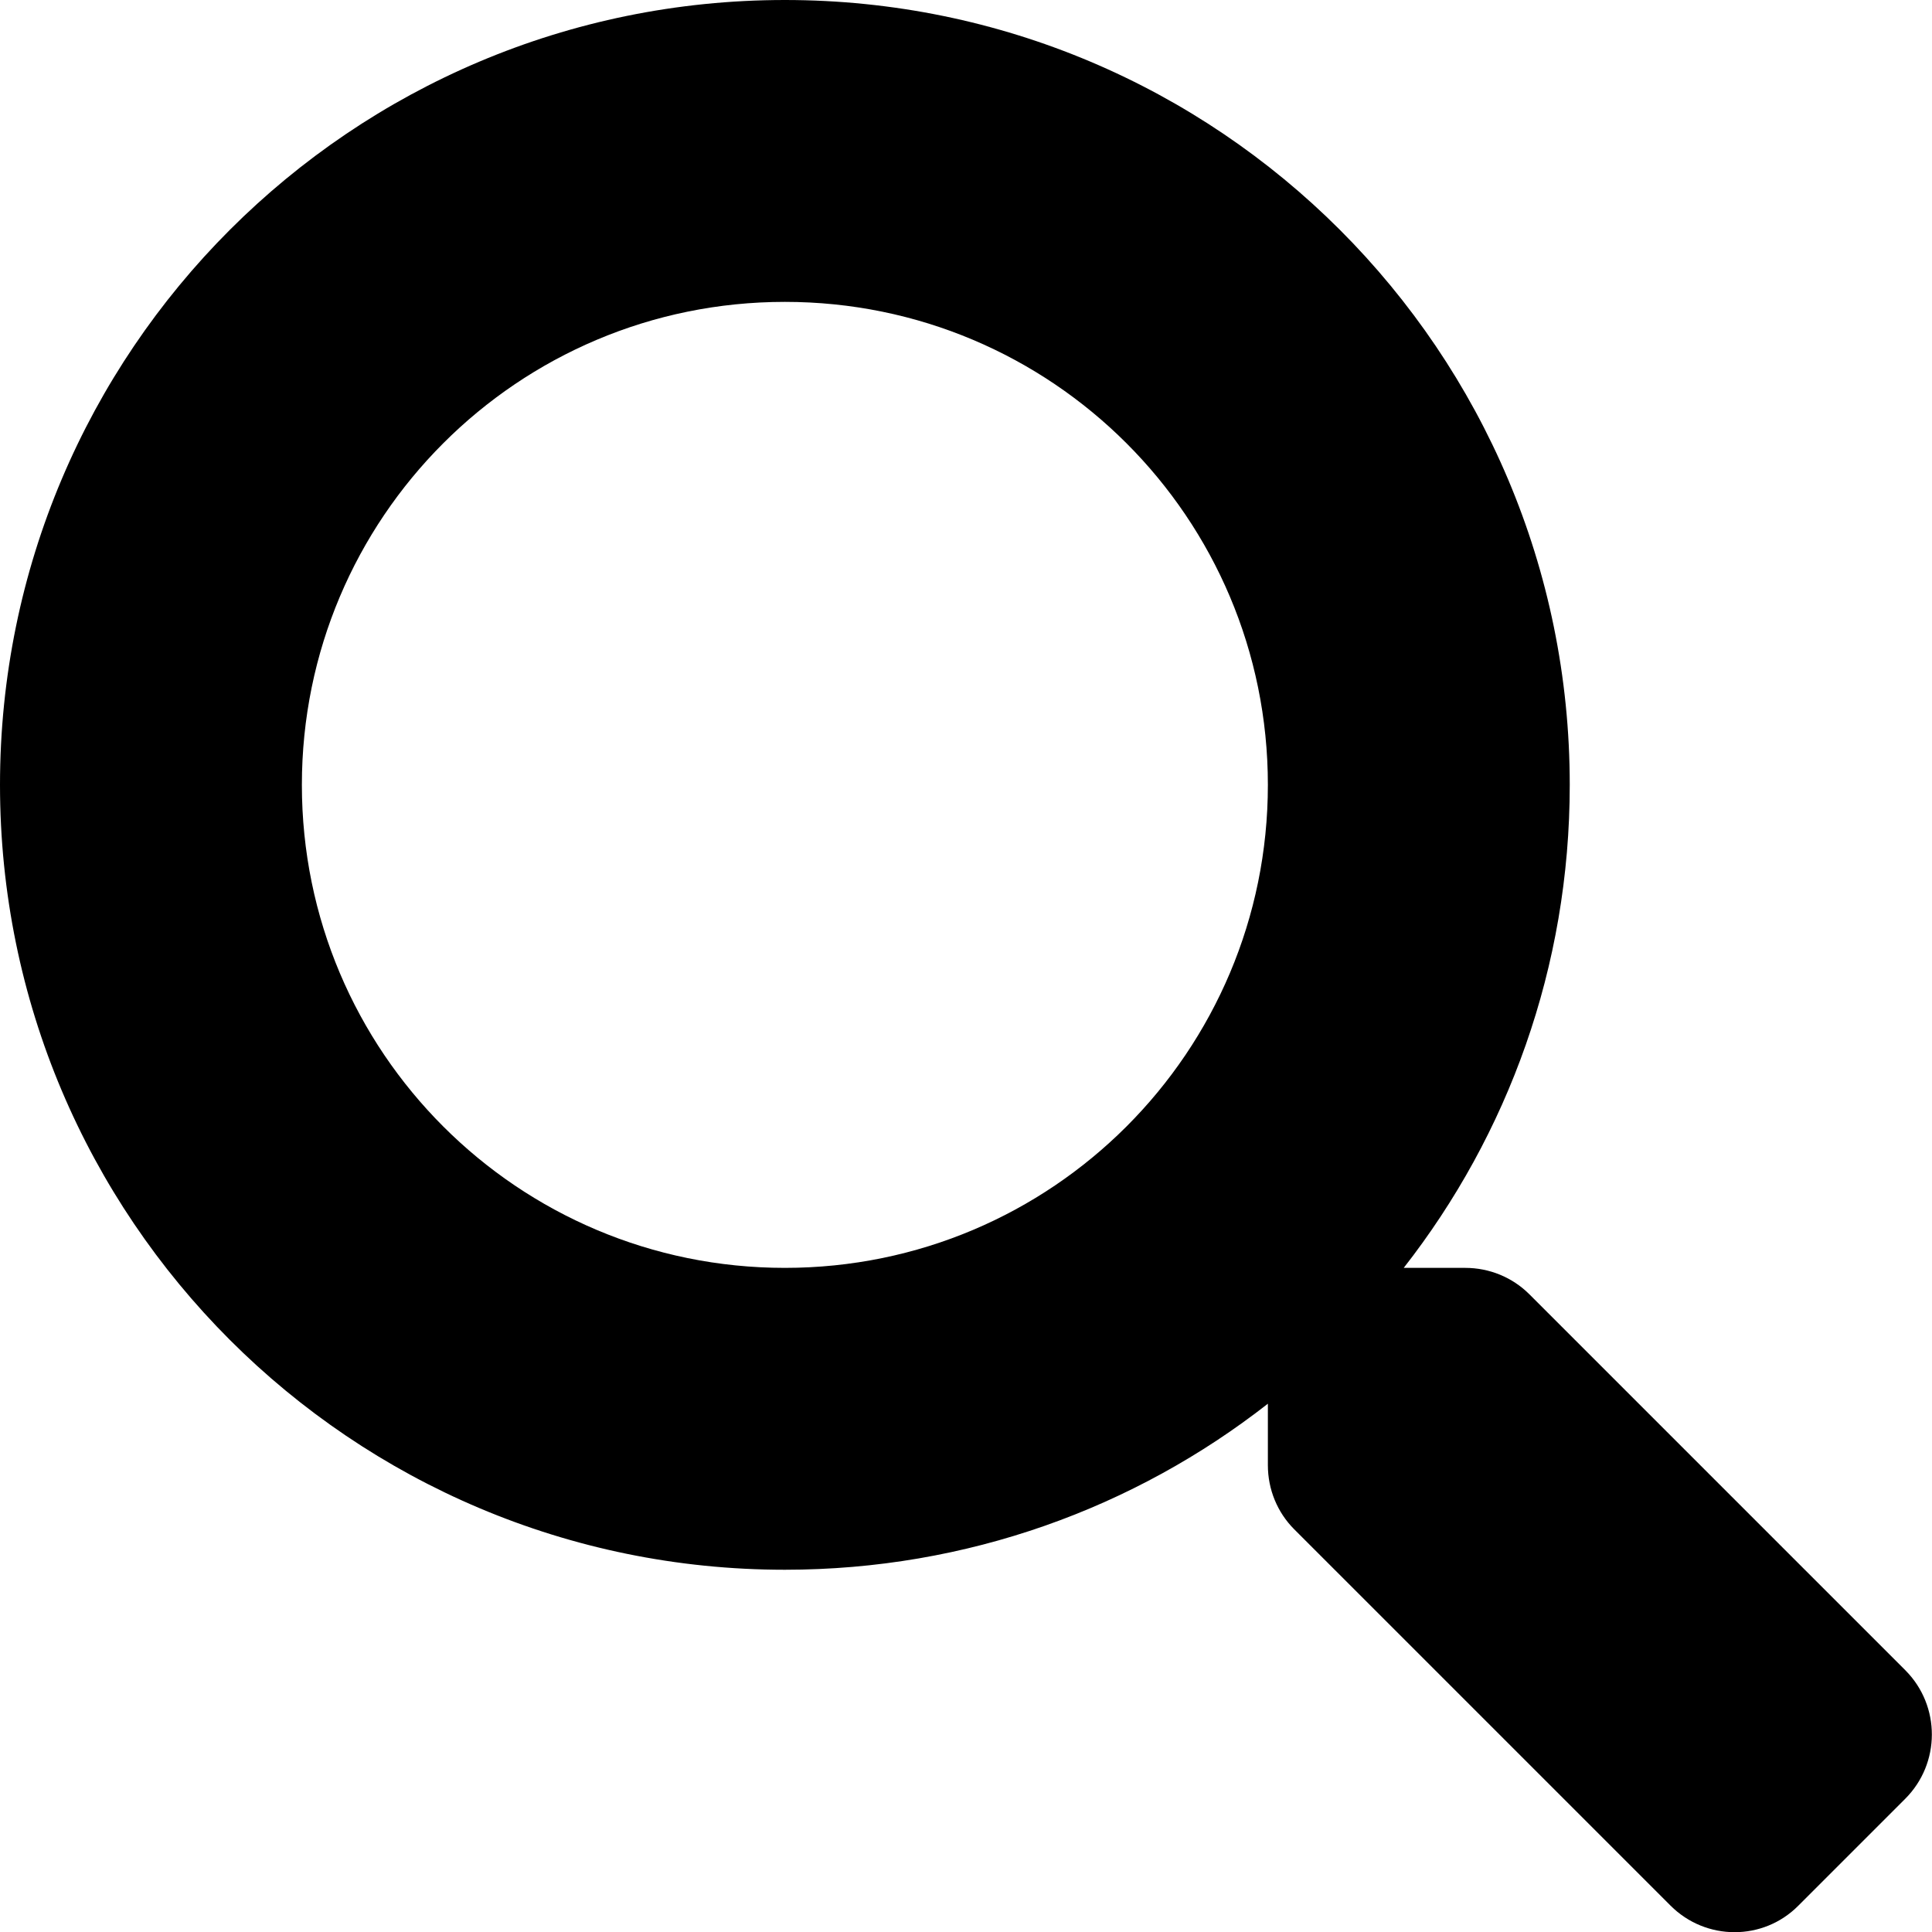
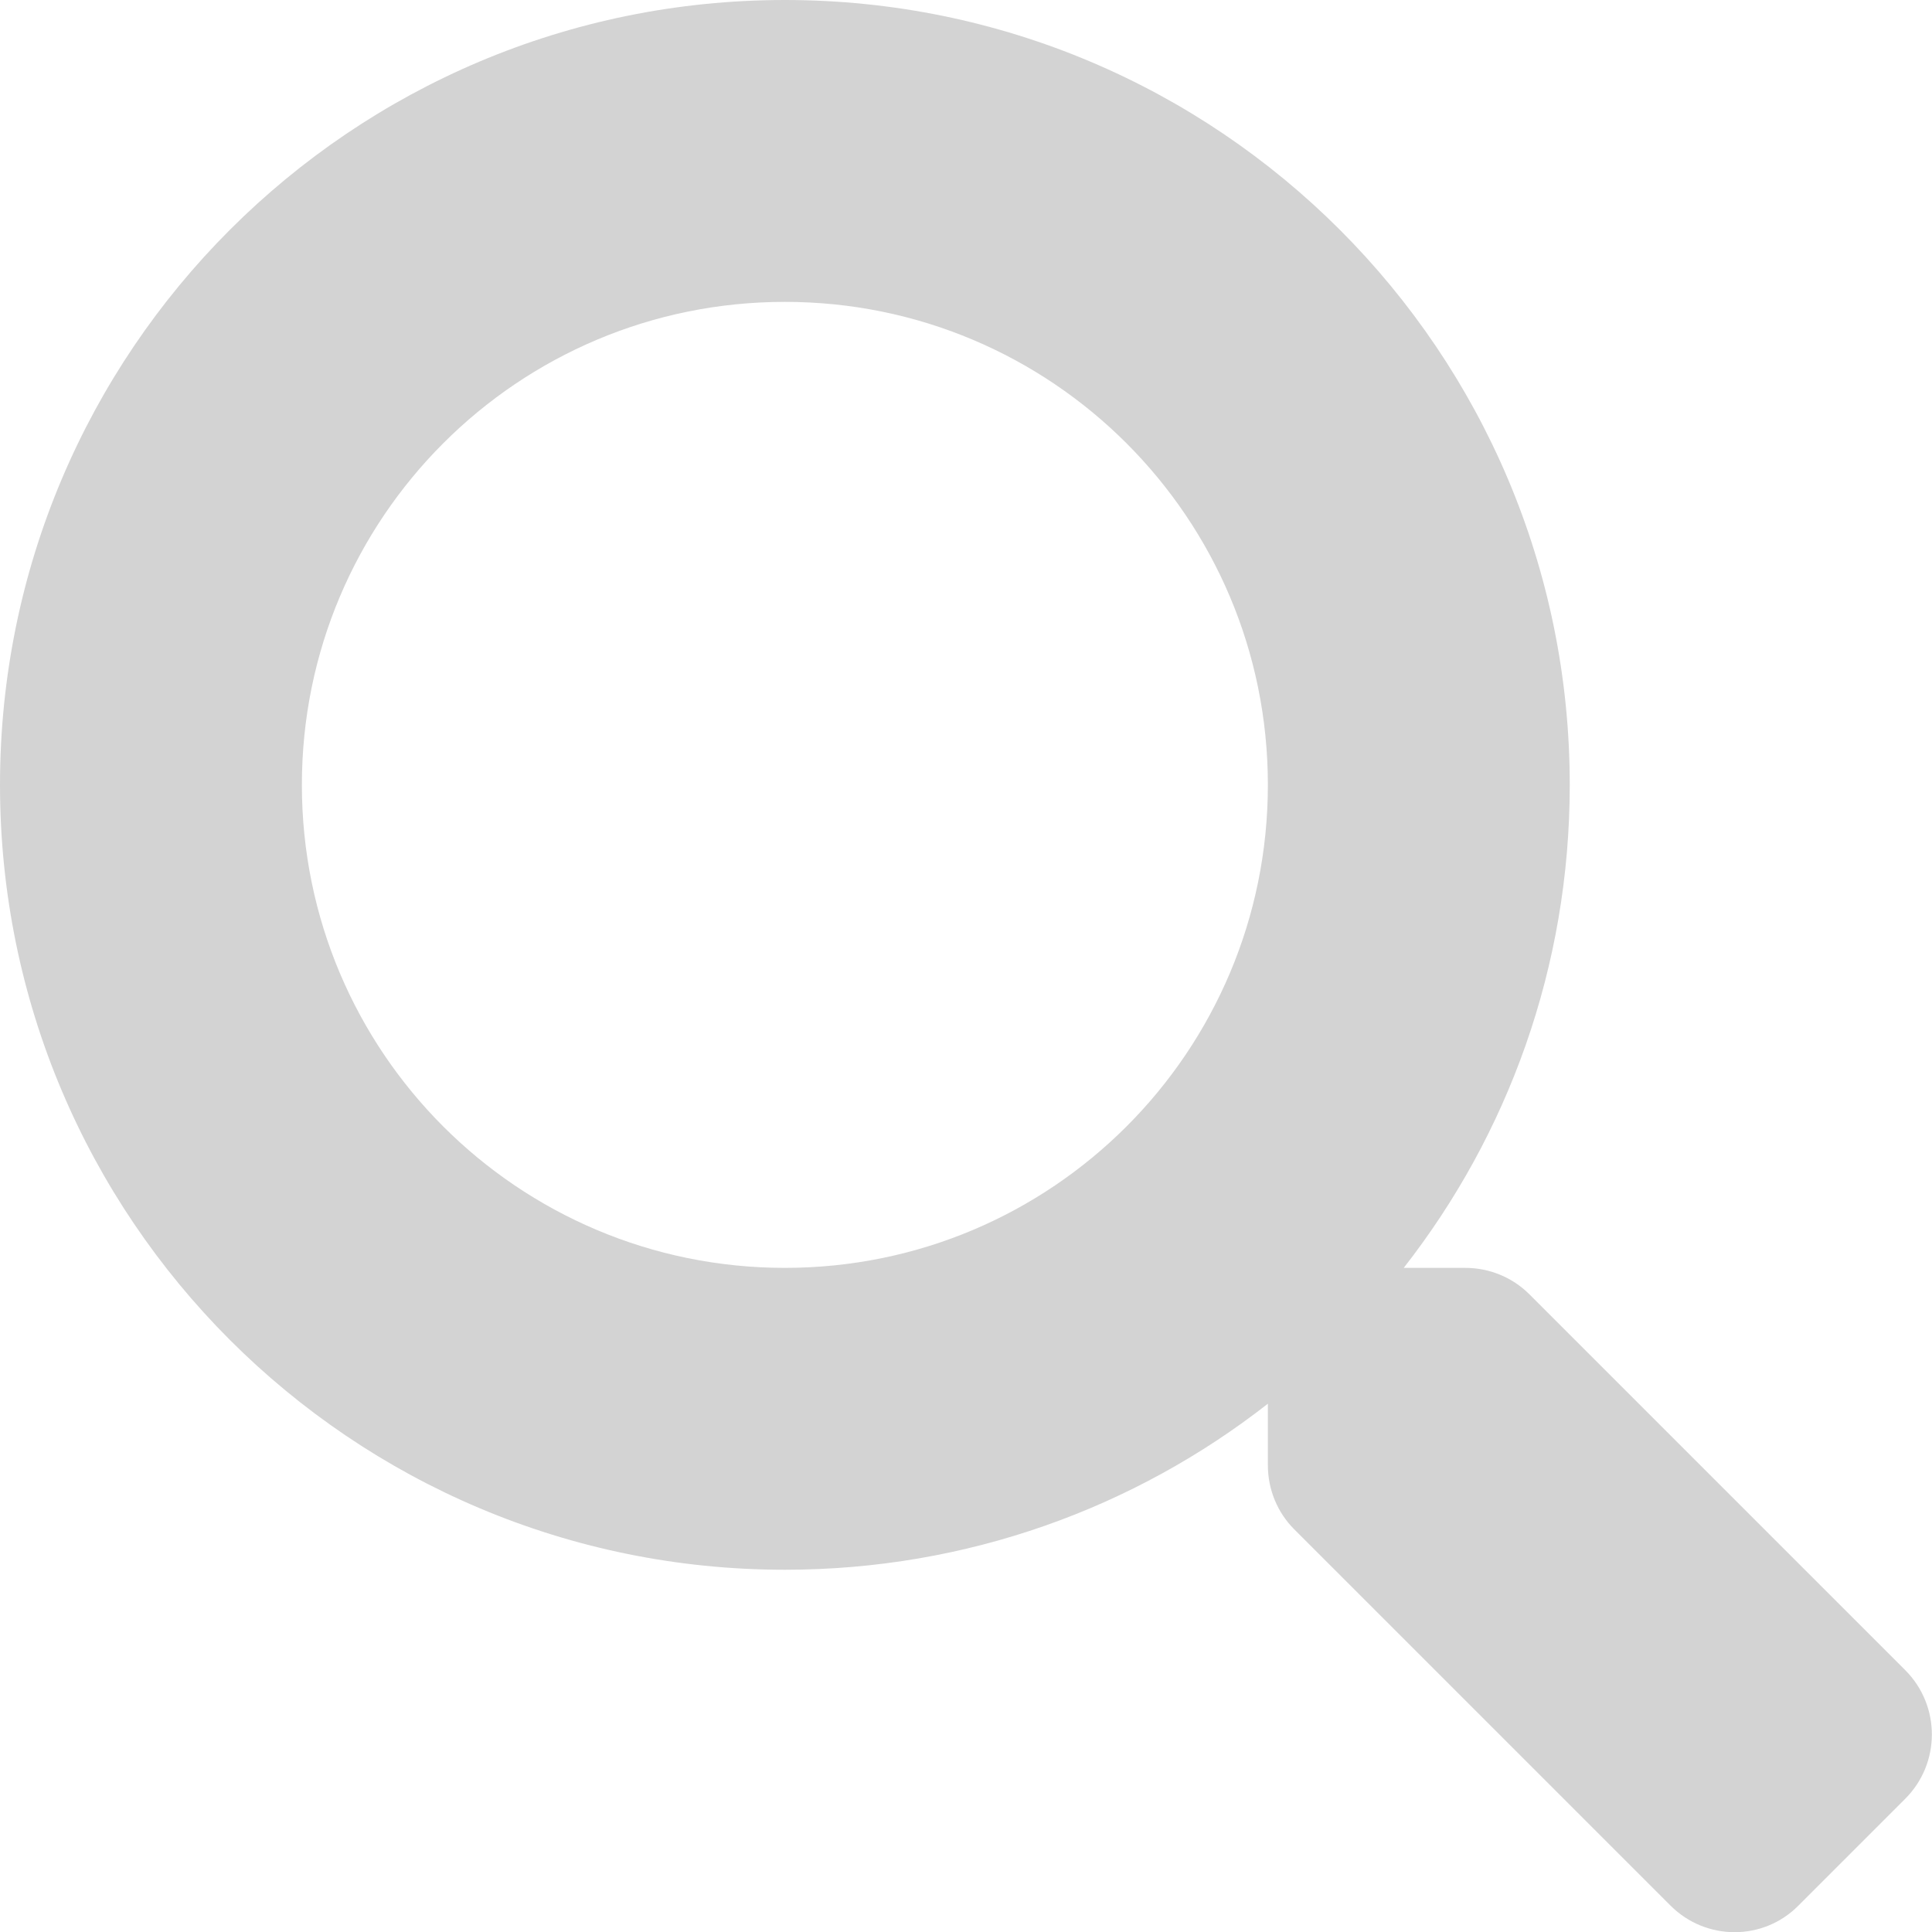
<svg xmlns="http://www.w3.org/2000/svg" aria-hidden="true" focusable="false" data-prefix="fas" data-icon="search" class="svg-inline--fa fa-search fa-w-16" role="img" viewBox="0 0 512 512">
-   <path fill="currentColor" d="M505 442.7L405.3 343c-4.5-4.5-10.6-7-17-7H372c27.6-35.3 44-79.7 44-128C416 93.1 322.9 0 208 0S0 93.1 0 208s93.1 208 208 208c48.3 0 92.7-16.4 128-44v16.3c0 6.4 2.5 12.5 7 17l99.7 99.7c9.4 9.4 24.6 9.4 33.9 0l28.3-28.3c9.4-9.4 9.4-24.6.1-34zM208 336c-70.7 0-128-57.2-128-128 0-70.7 57.2-128 128-128 70.7 0 128 57.2 128 128 0 70.7-57.2 128-128 128z" />
+   <path fill="lightgray" d="M505 442.7L405.3 343c-4.5-4.5-10.6-7-17-7H372c27.6-35.3 44-79.7 44-128C416 93.1 322.9 0 208 0S0 93.1 0 208s93.1 208 208 208c48.3 0 92.7-16.4 128-44v16.3c0 6.4 2.5 12.5 7 17l99.7 99.7c9.4 9.4 24.6 9.4 33.9 0l28.3-28.3c9.4-9.4 9.4-24.6.1-34zM208 336c-70.7 0-128-57.2-128-128 0-70.7 57.2-128 128-128 70.7 0 128 57.2 128 128 0 70.7-57.2 128-128 128z" />
</svg>
